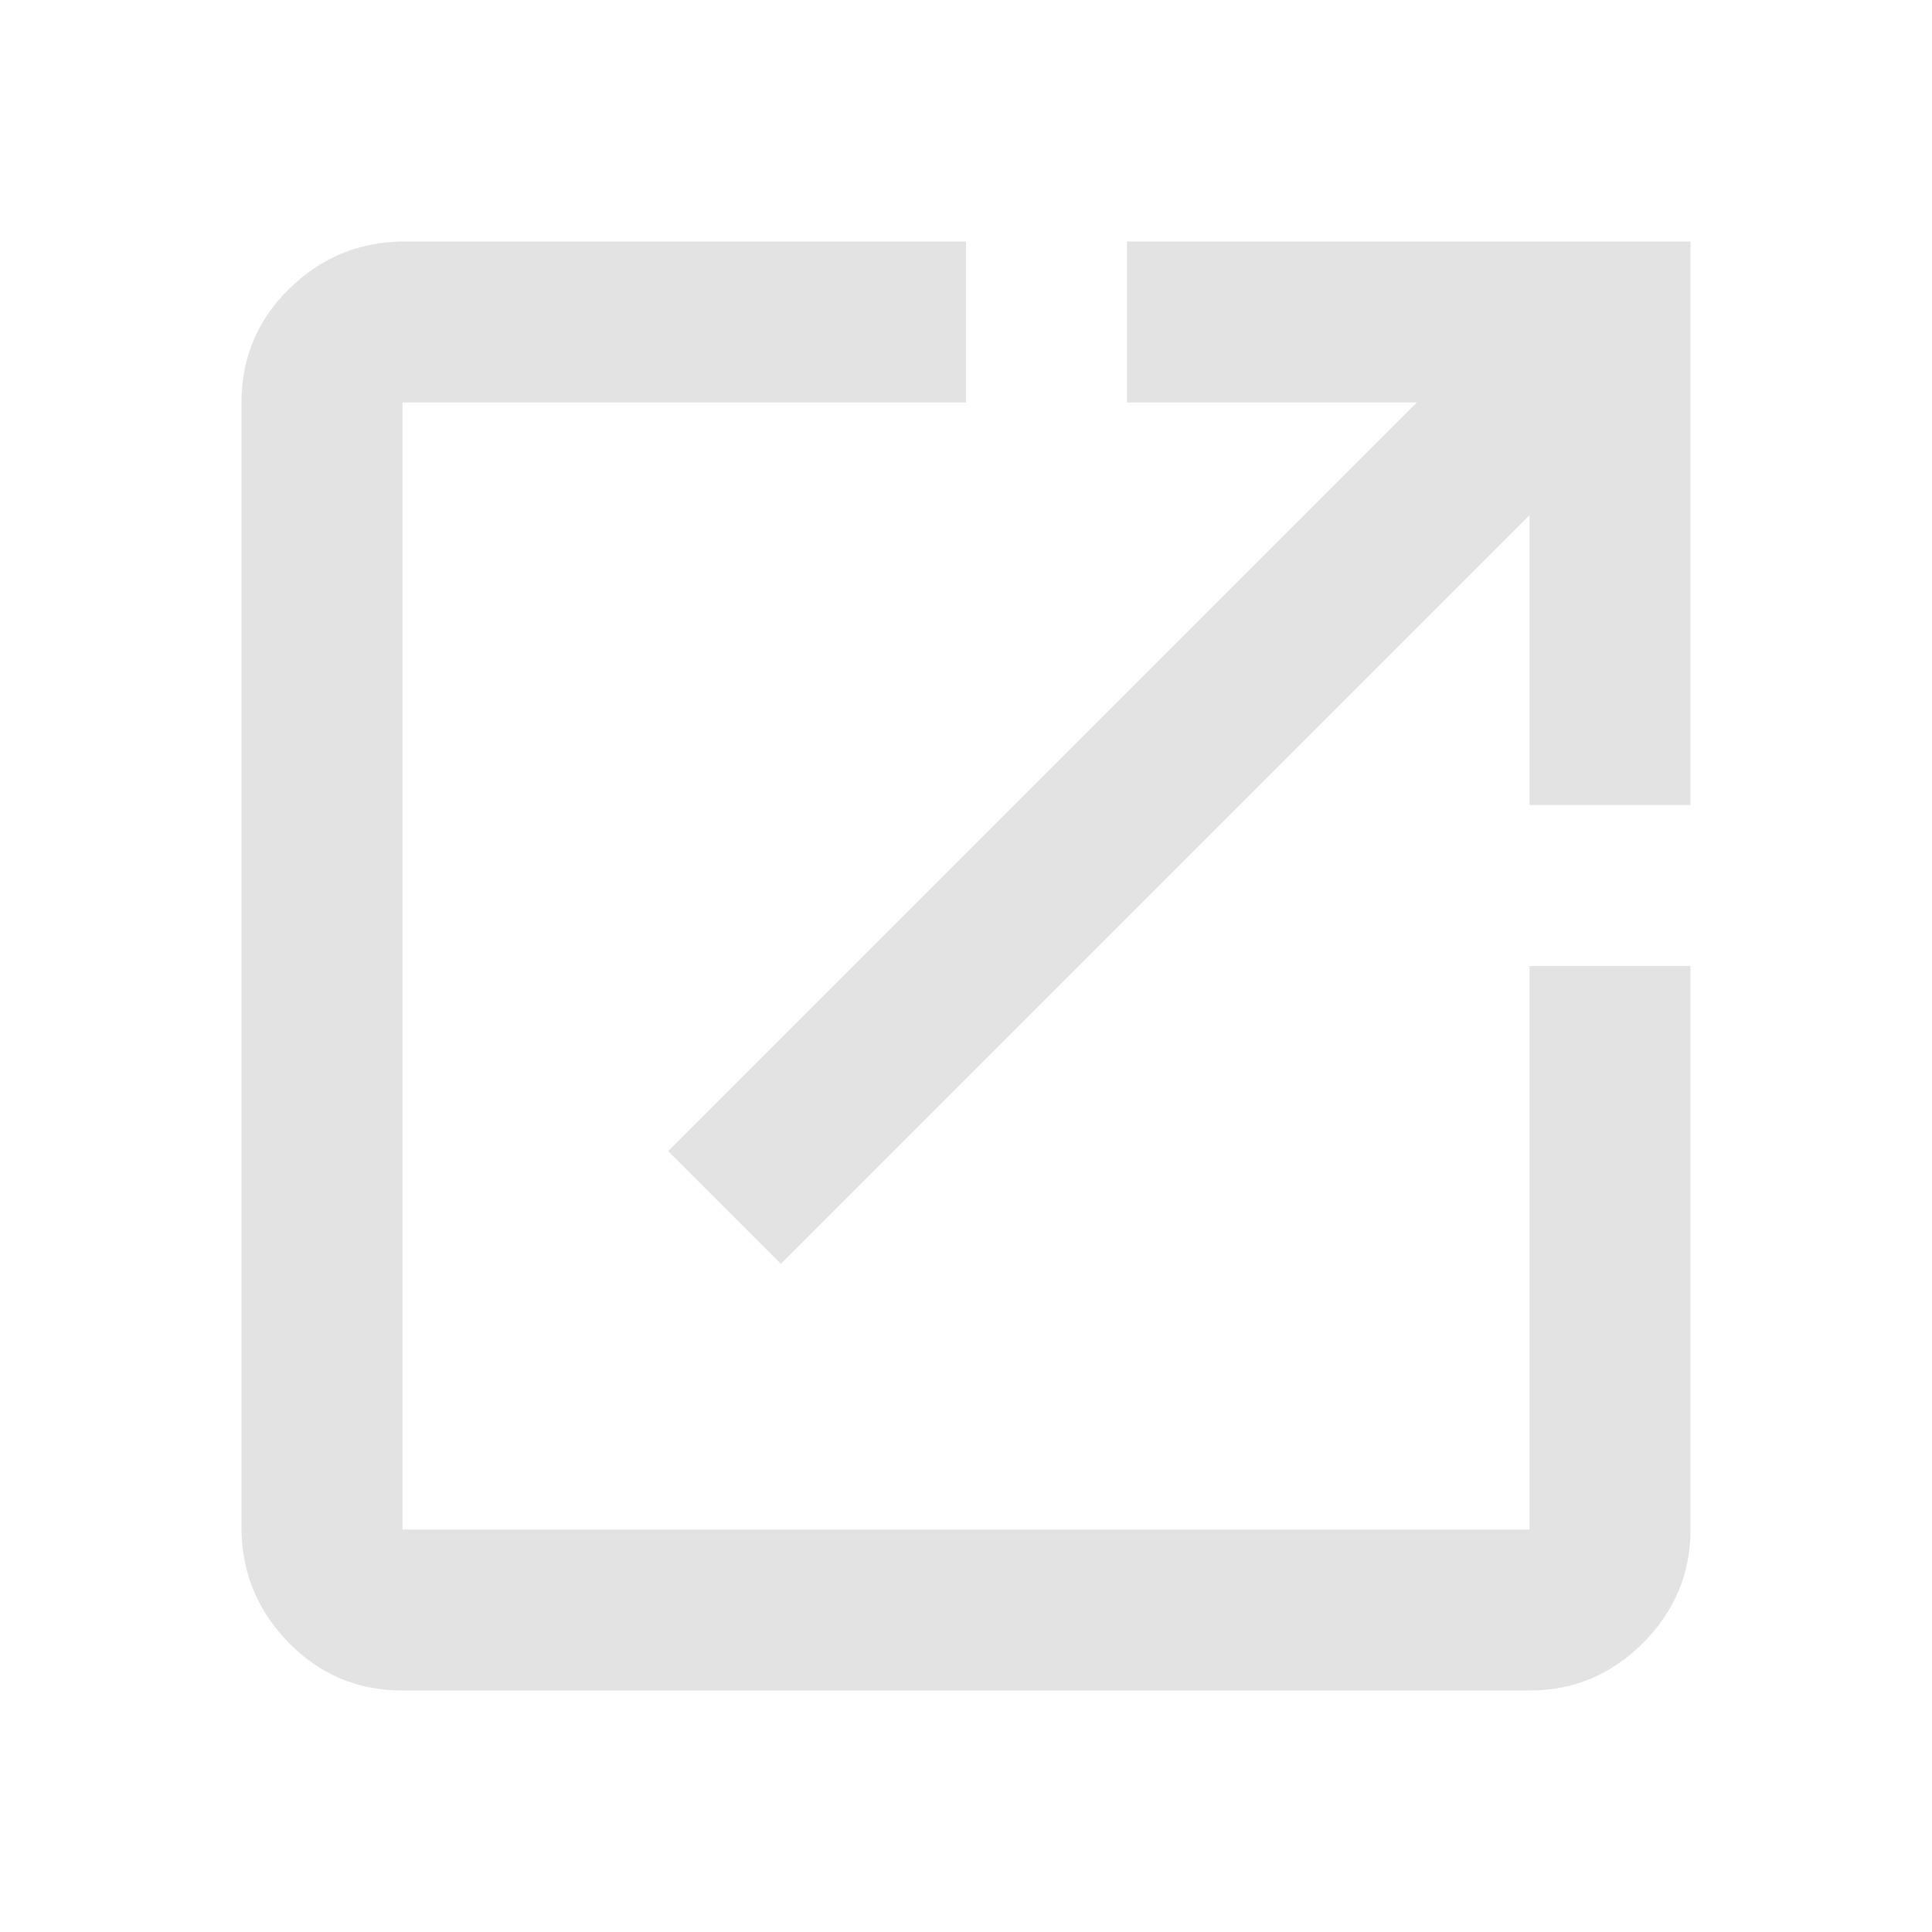
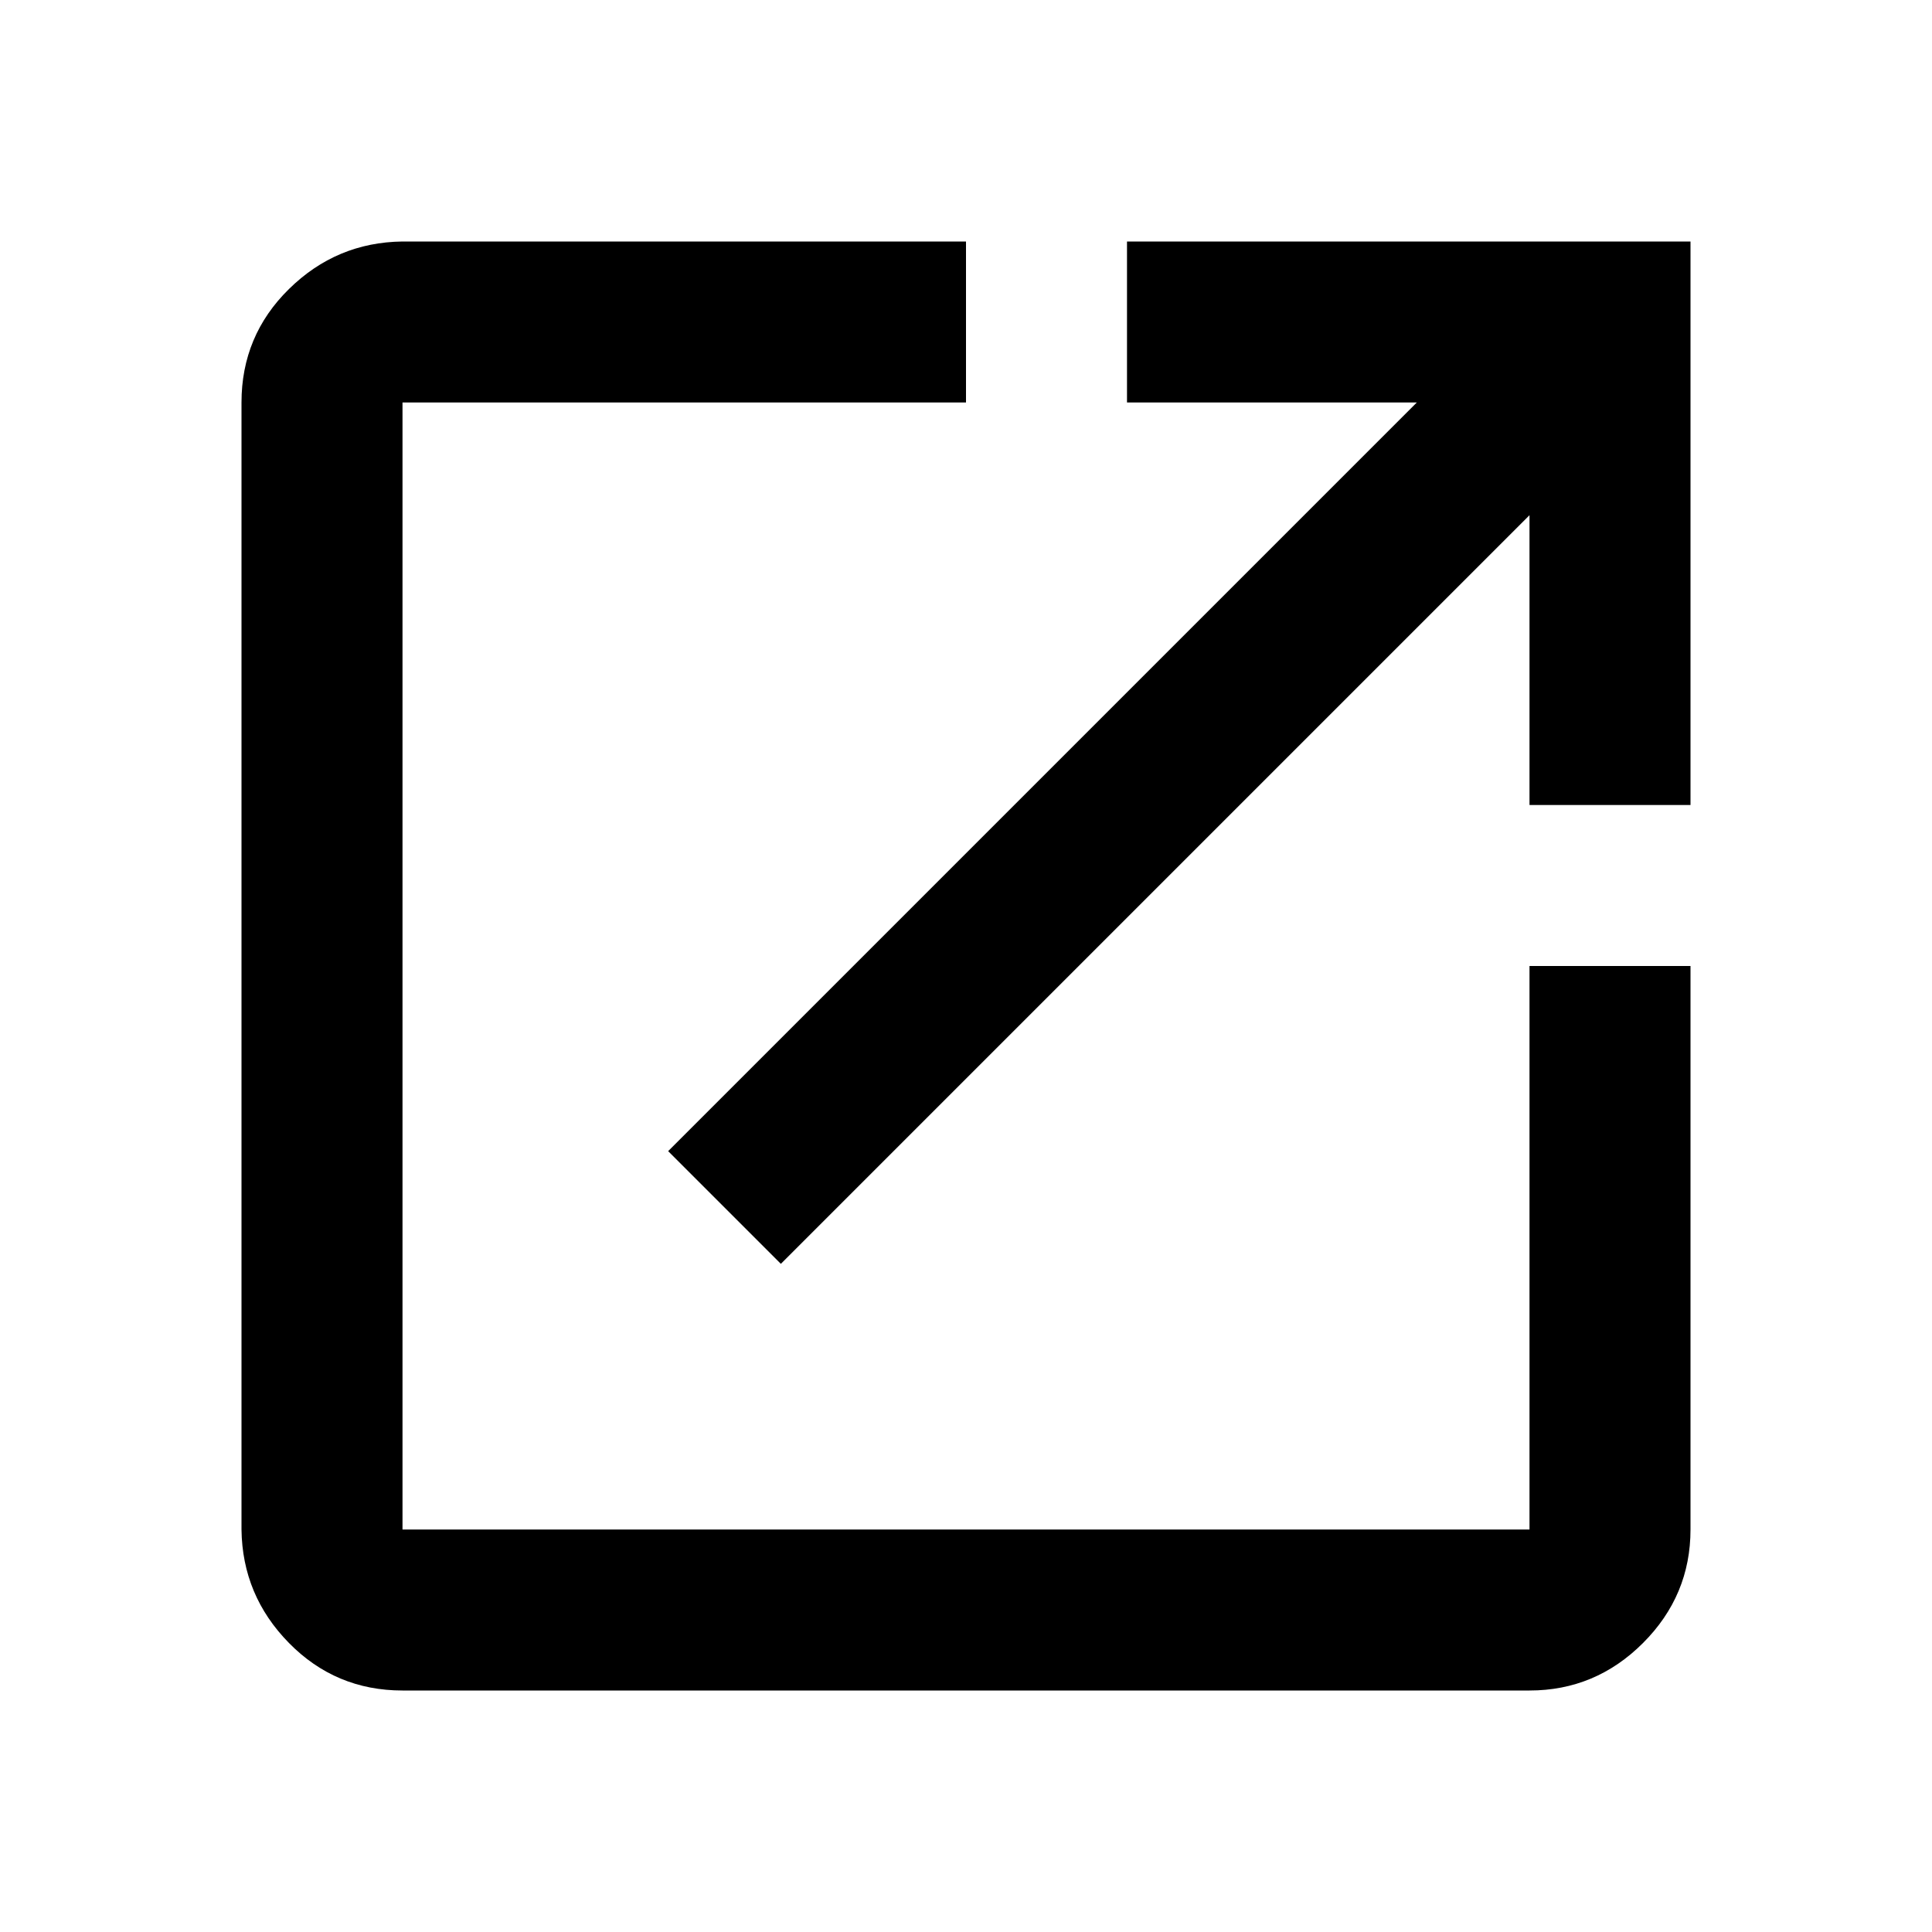
- <svg xmlns="http://www.w3.org/2000/svg" viewBox="0 0 24 24" height="24px" width="24px" fill="#e3e3e3">
+ <svg xmlns="http://www.w3.org/2000/svg" viewBox="0 0 24 24" height="24px" width="24px" fill="#000000">
  <path d="M5,21q-0.83,0-1.41-0.59T3,19V5Q3,4.17 3.59,3.59T5,3h7V5H5V19H19V12h2v7q0,0.82-0.59,1.41T19,21H5Zm4.7-5.3L8.3,14.3L17.6,5H14V3h7v7H19V6.4L9.7,15.7Z" />
</svg>
